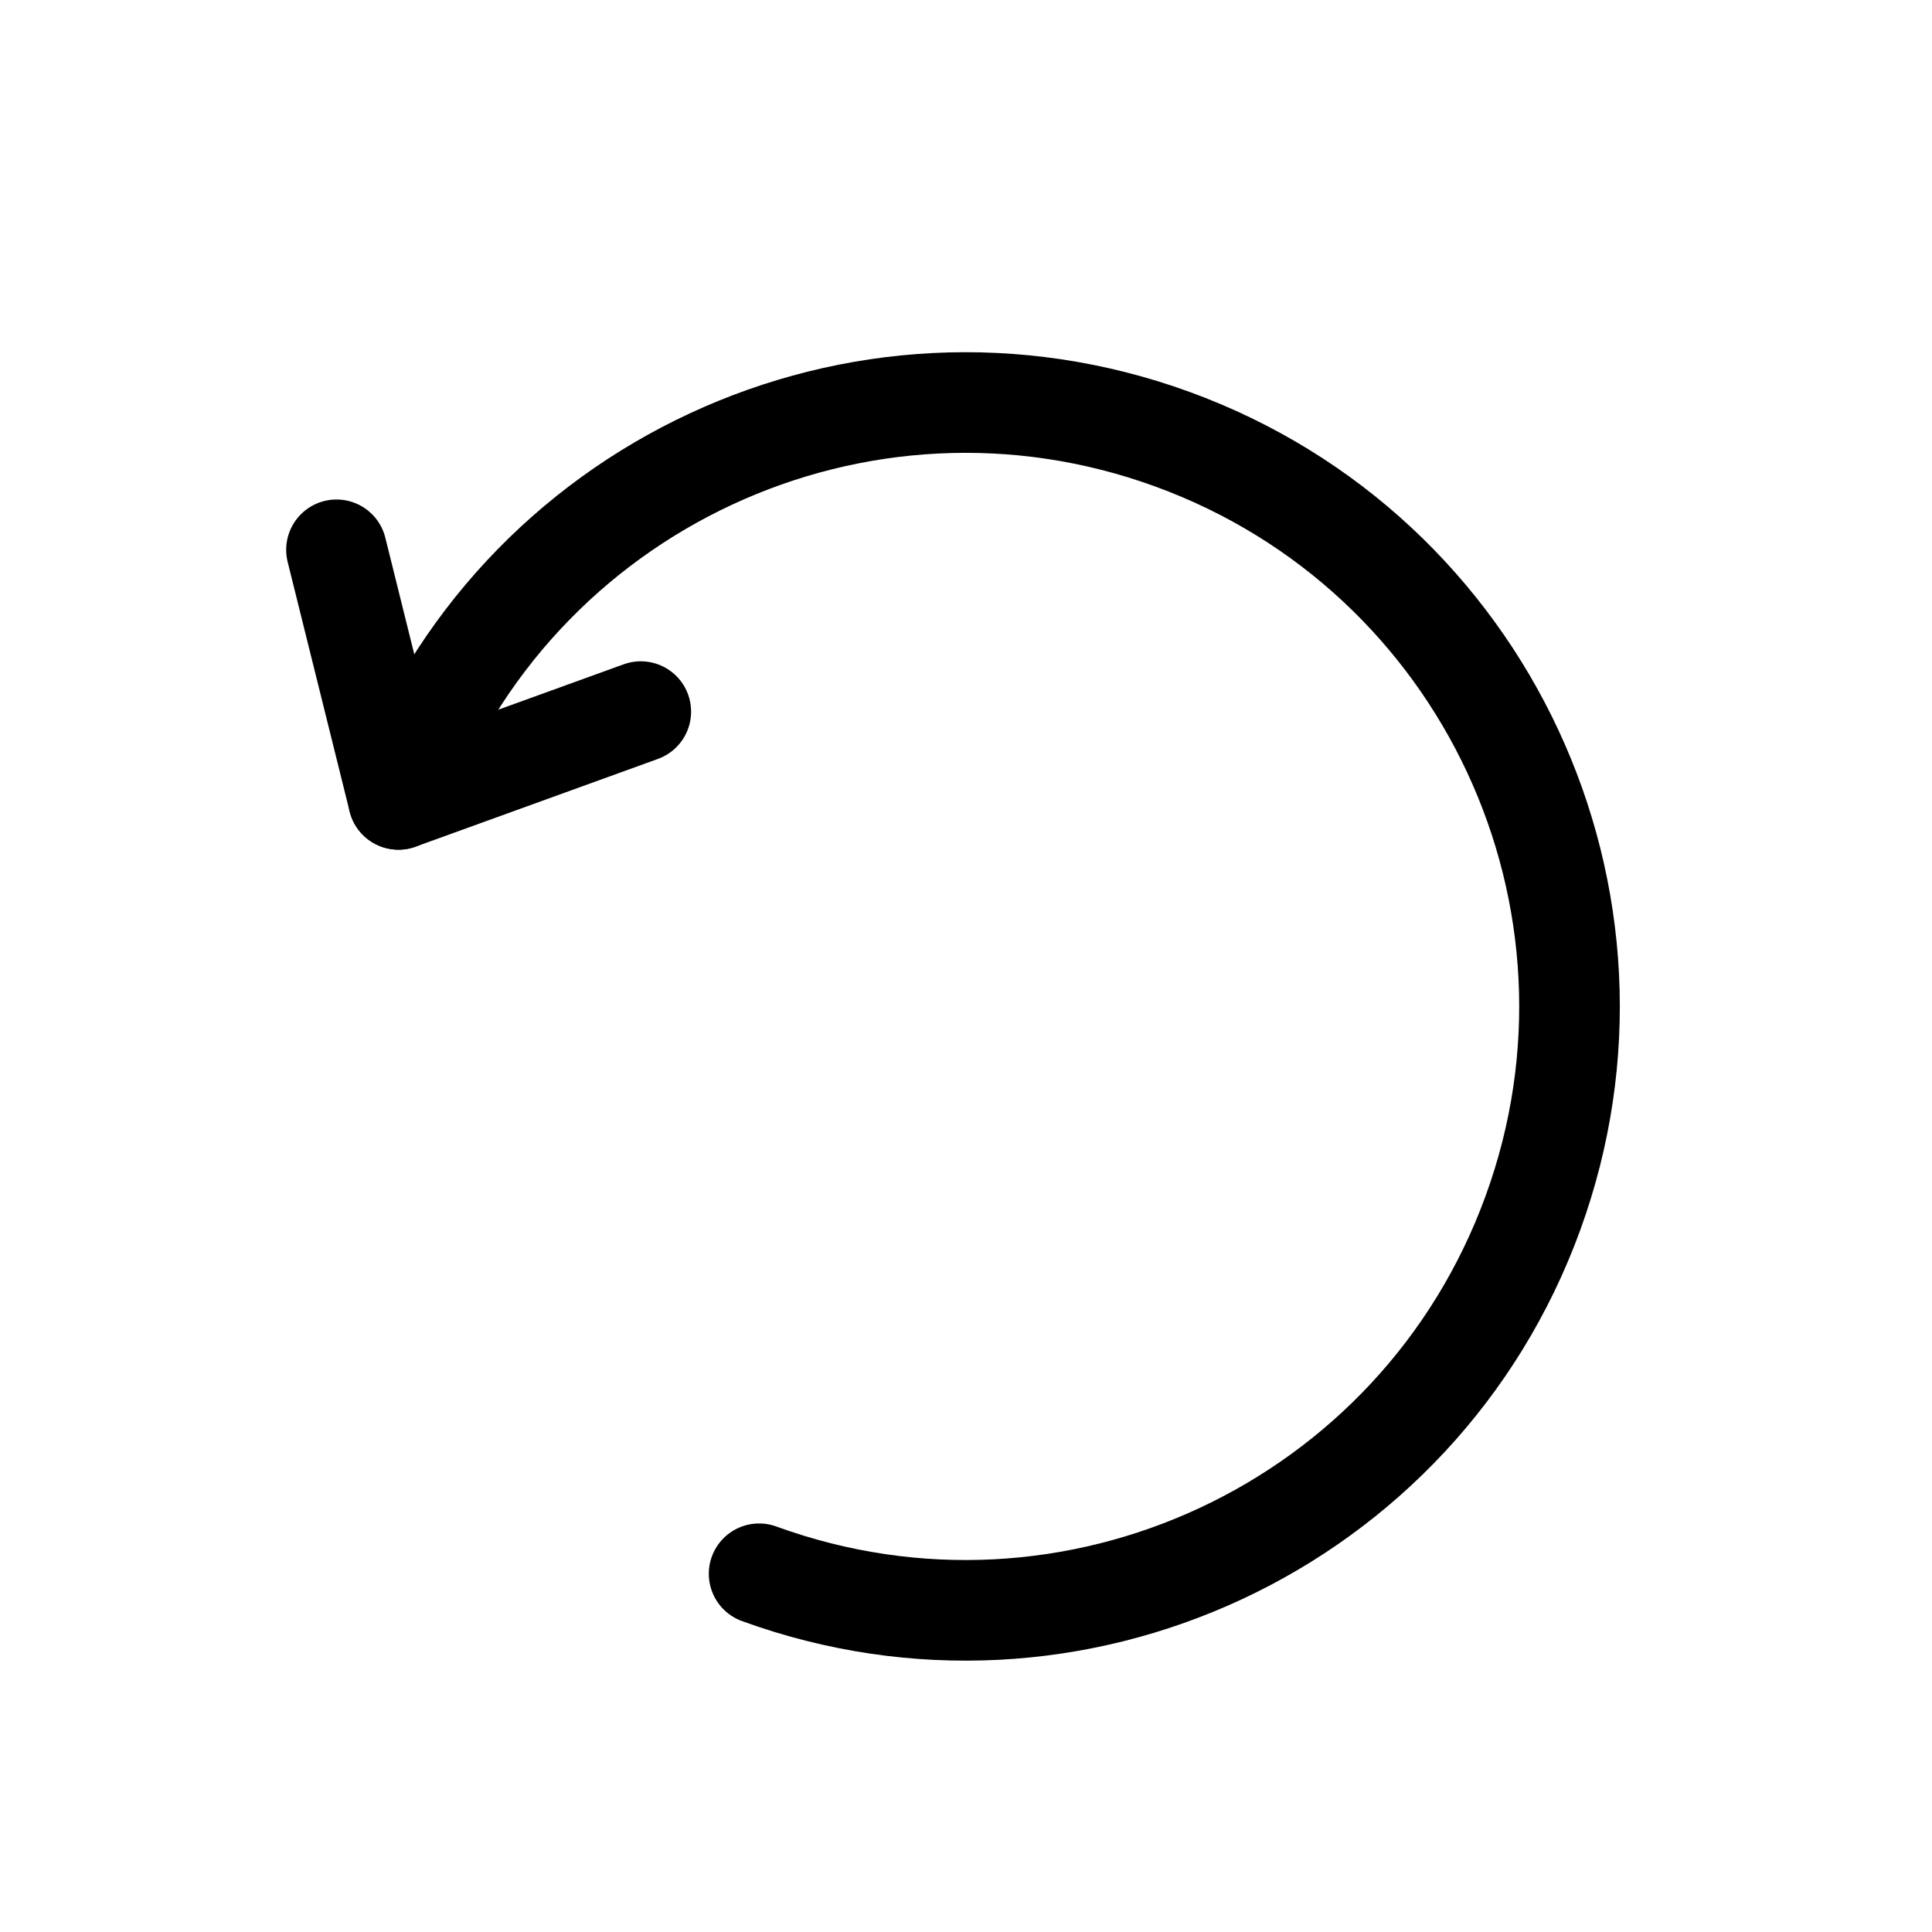
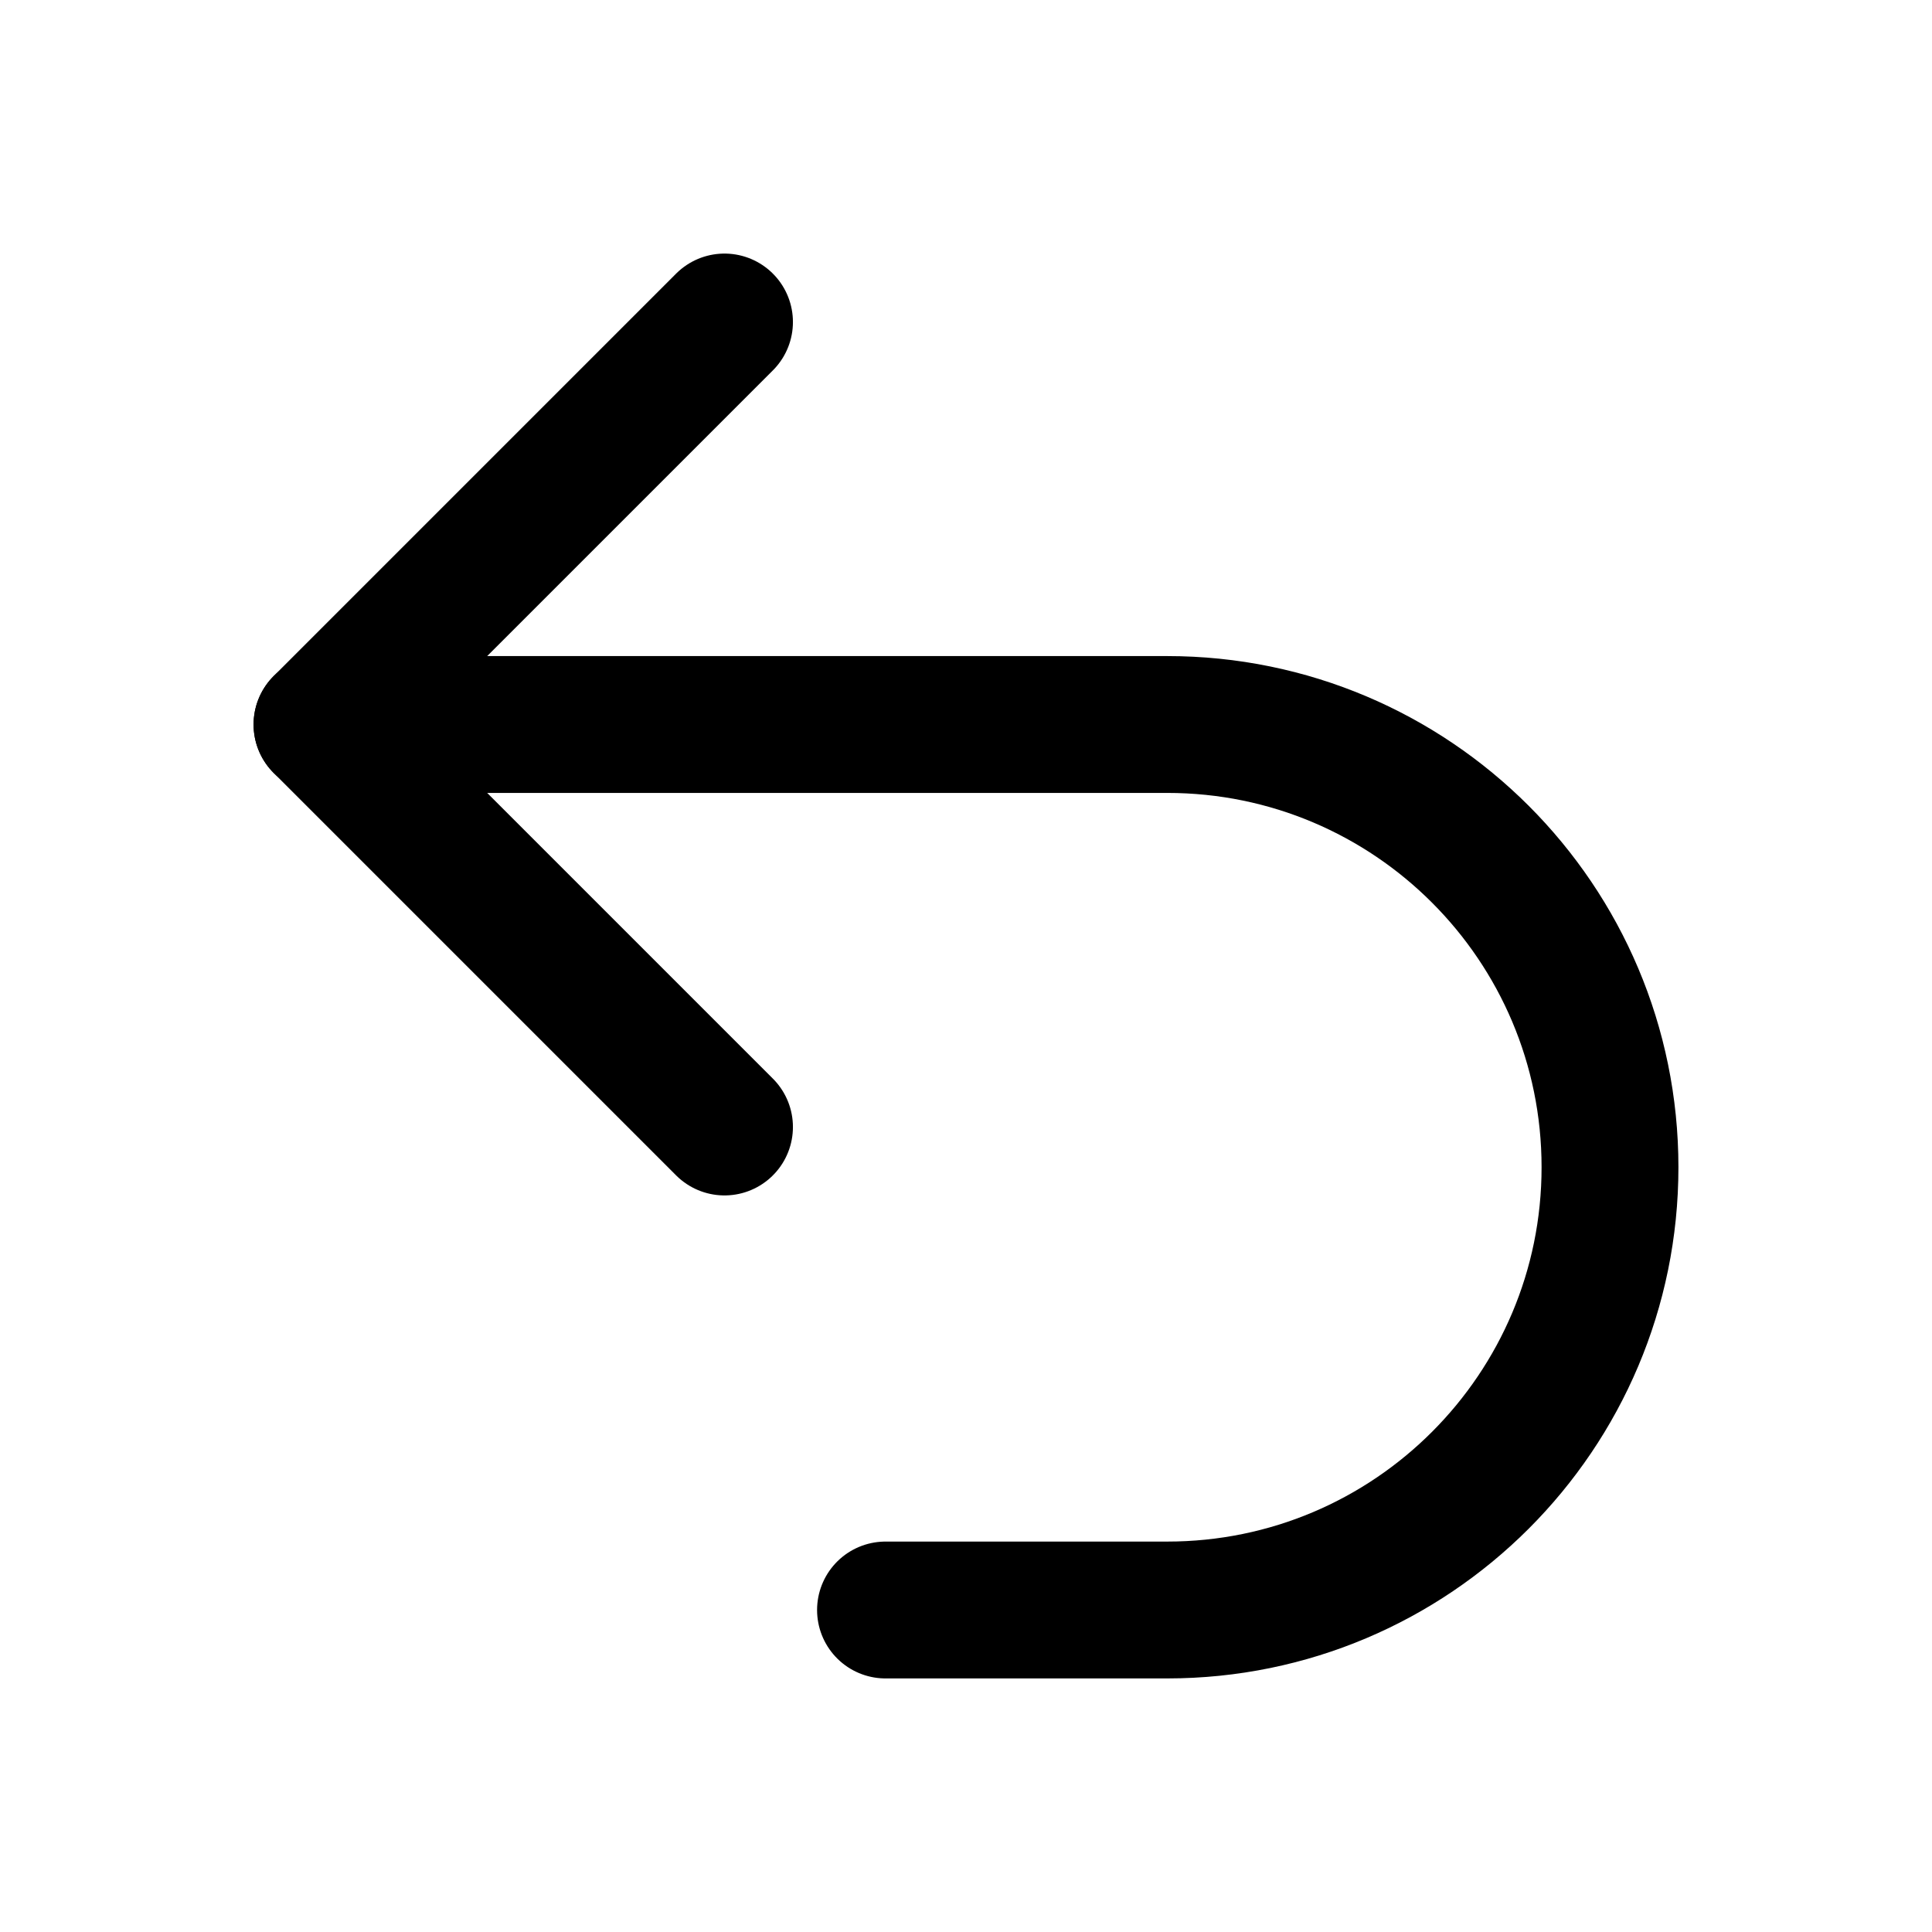
- <svg xmlns="http://www.w3.org/2000/svg" width="24" height="24" viewBox="0 0 24 24" fill="none">
-   <g stroke="black" stroke-width="1.25" stroke-linecap="round" stroke-linejoin="round">
-     <path d="M4.95 9.93A7.5 7.5 0 1 1 9.43 19.55" />
-     <path d="M4.18 6.83L4.95 9.93L7.96 8.84" />
+ <svg xmlns="http://www.w3.org/2000/svg" width="24" height="24" viewBox="0 0 24 24">
+   <g fill="none" stroke="black" stroke-width="1.7" stroke-linecap="round" stroke-linejoin="round">
+     <path d="M9 14 4 9l5-5" />
+     <path d="M4 9h10.5a5.5 5.5 0 0 1 0 11H11" />
  </g>
</svg>
